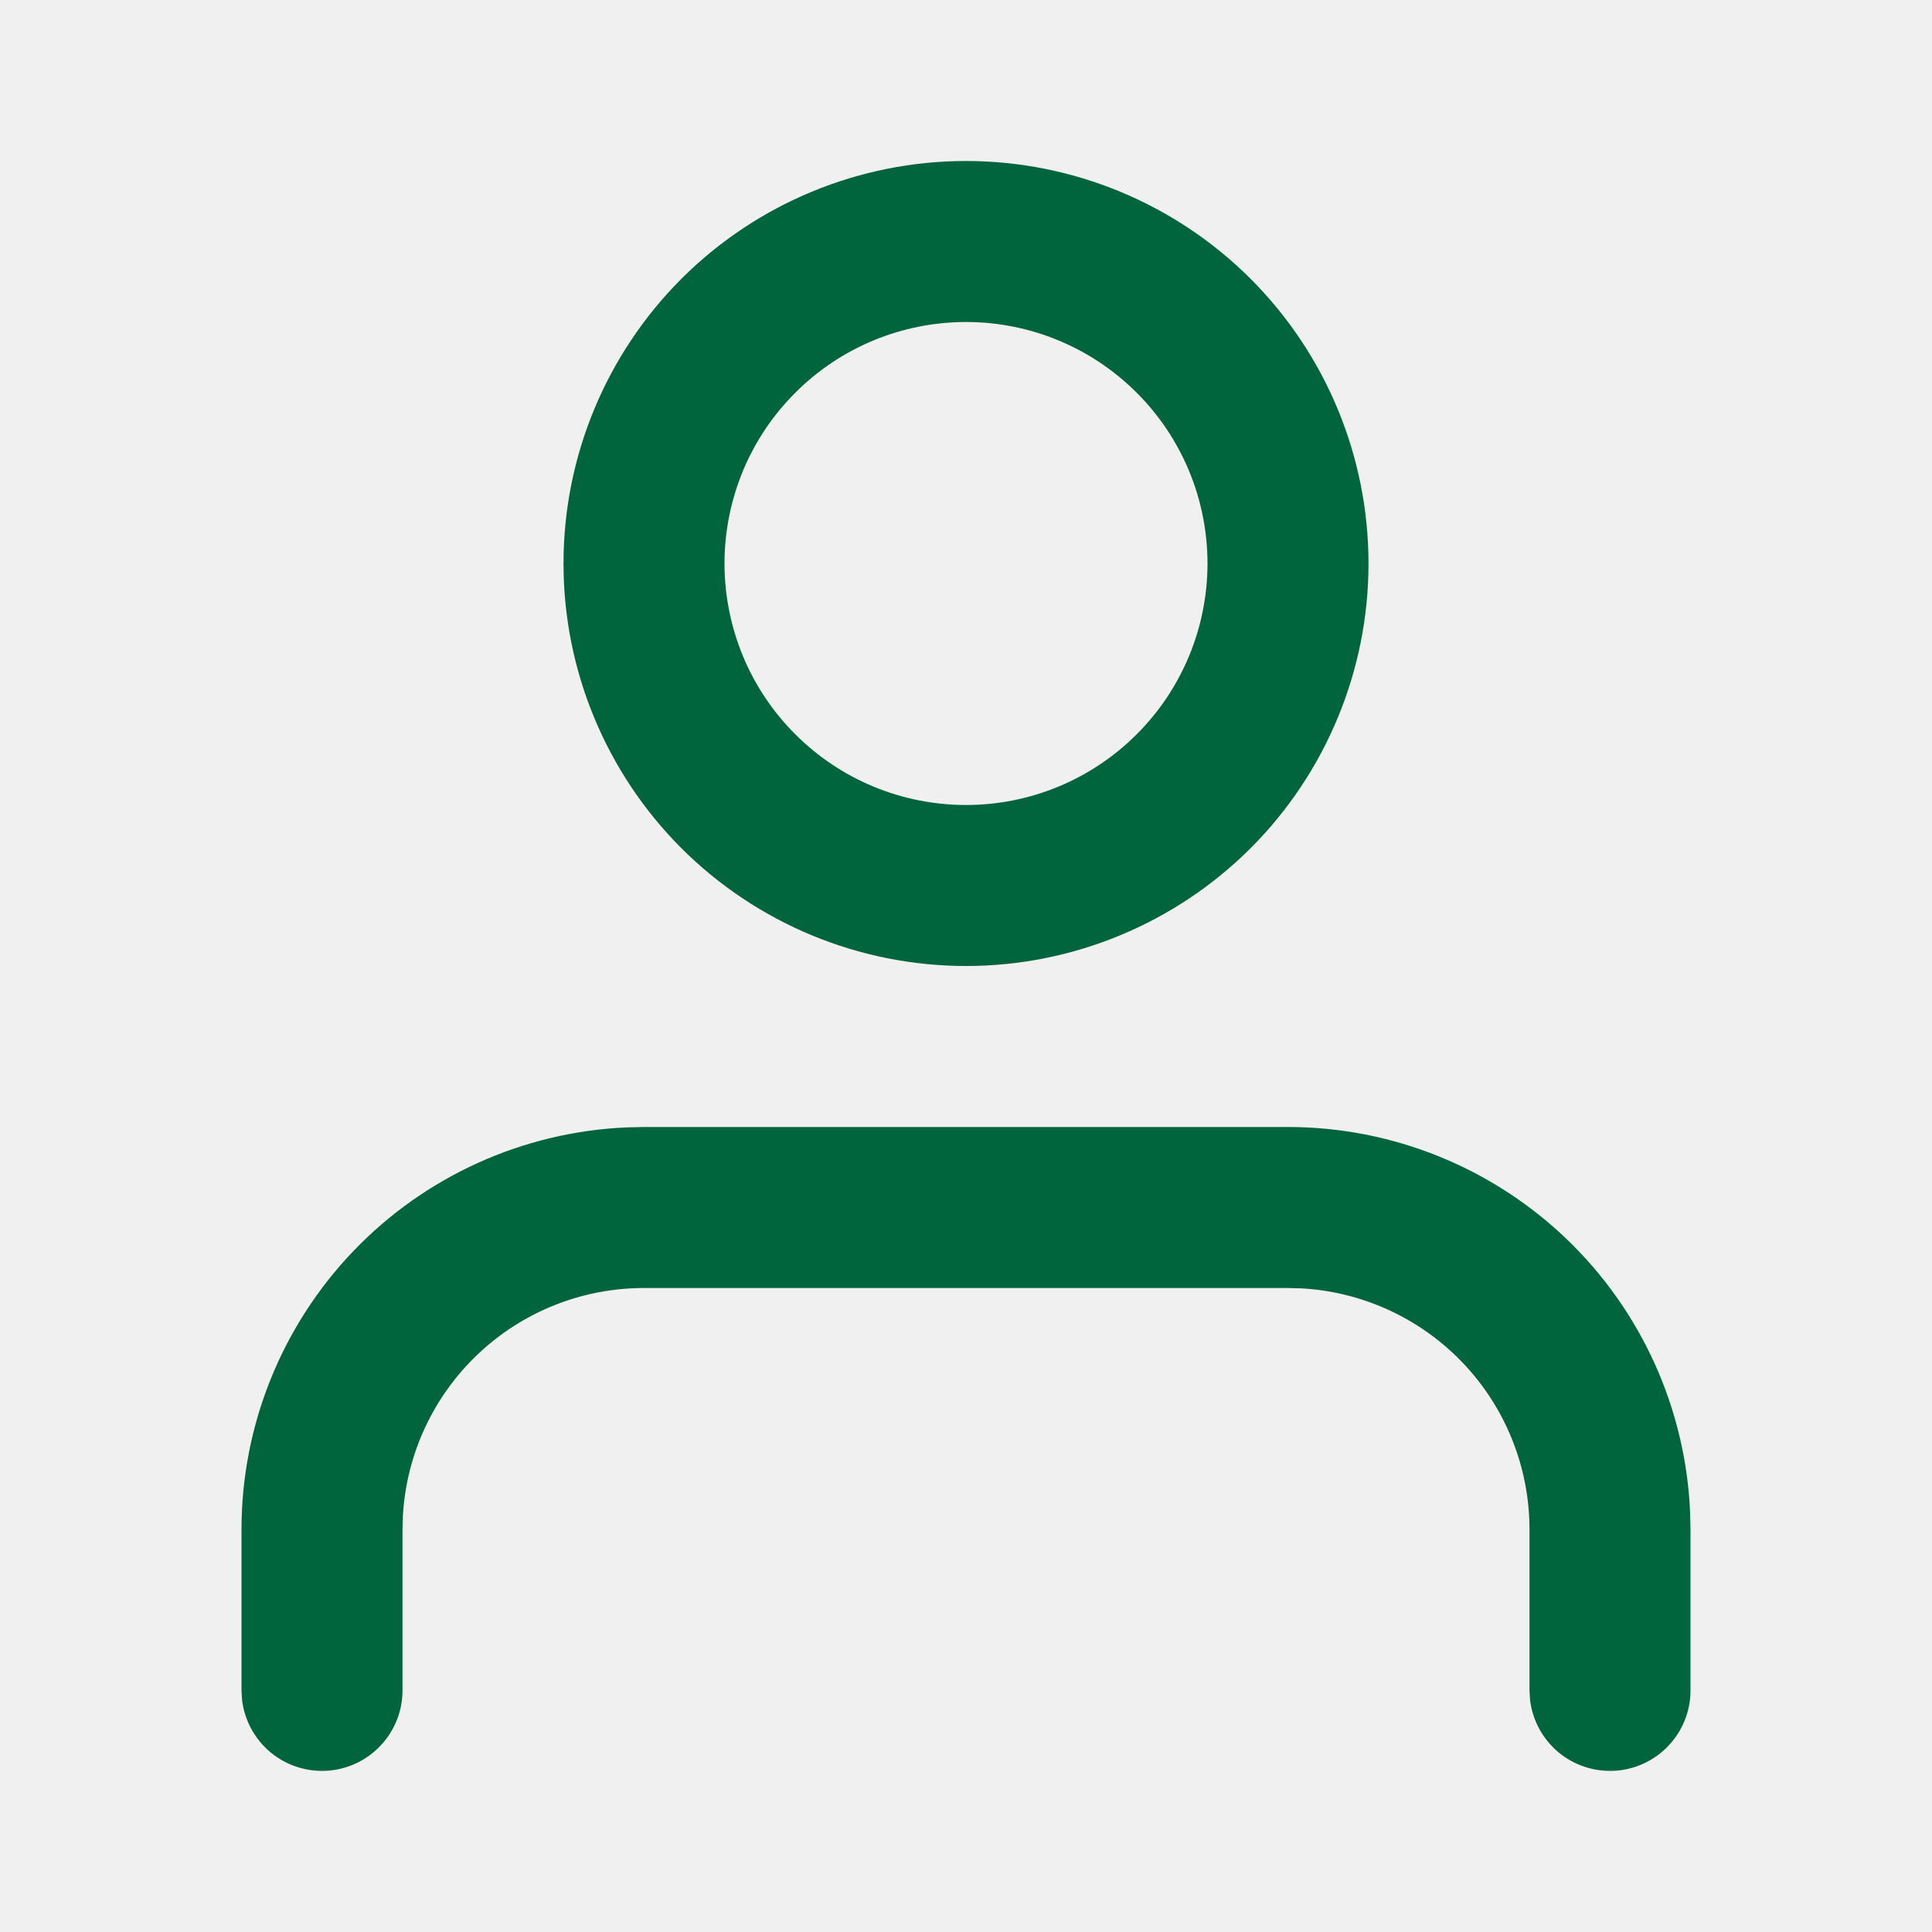
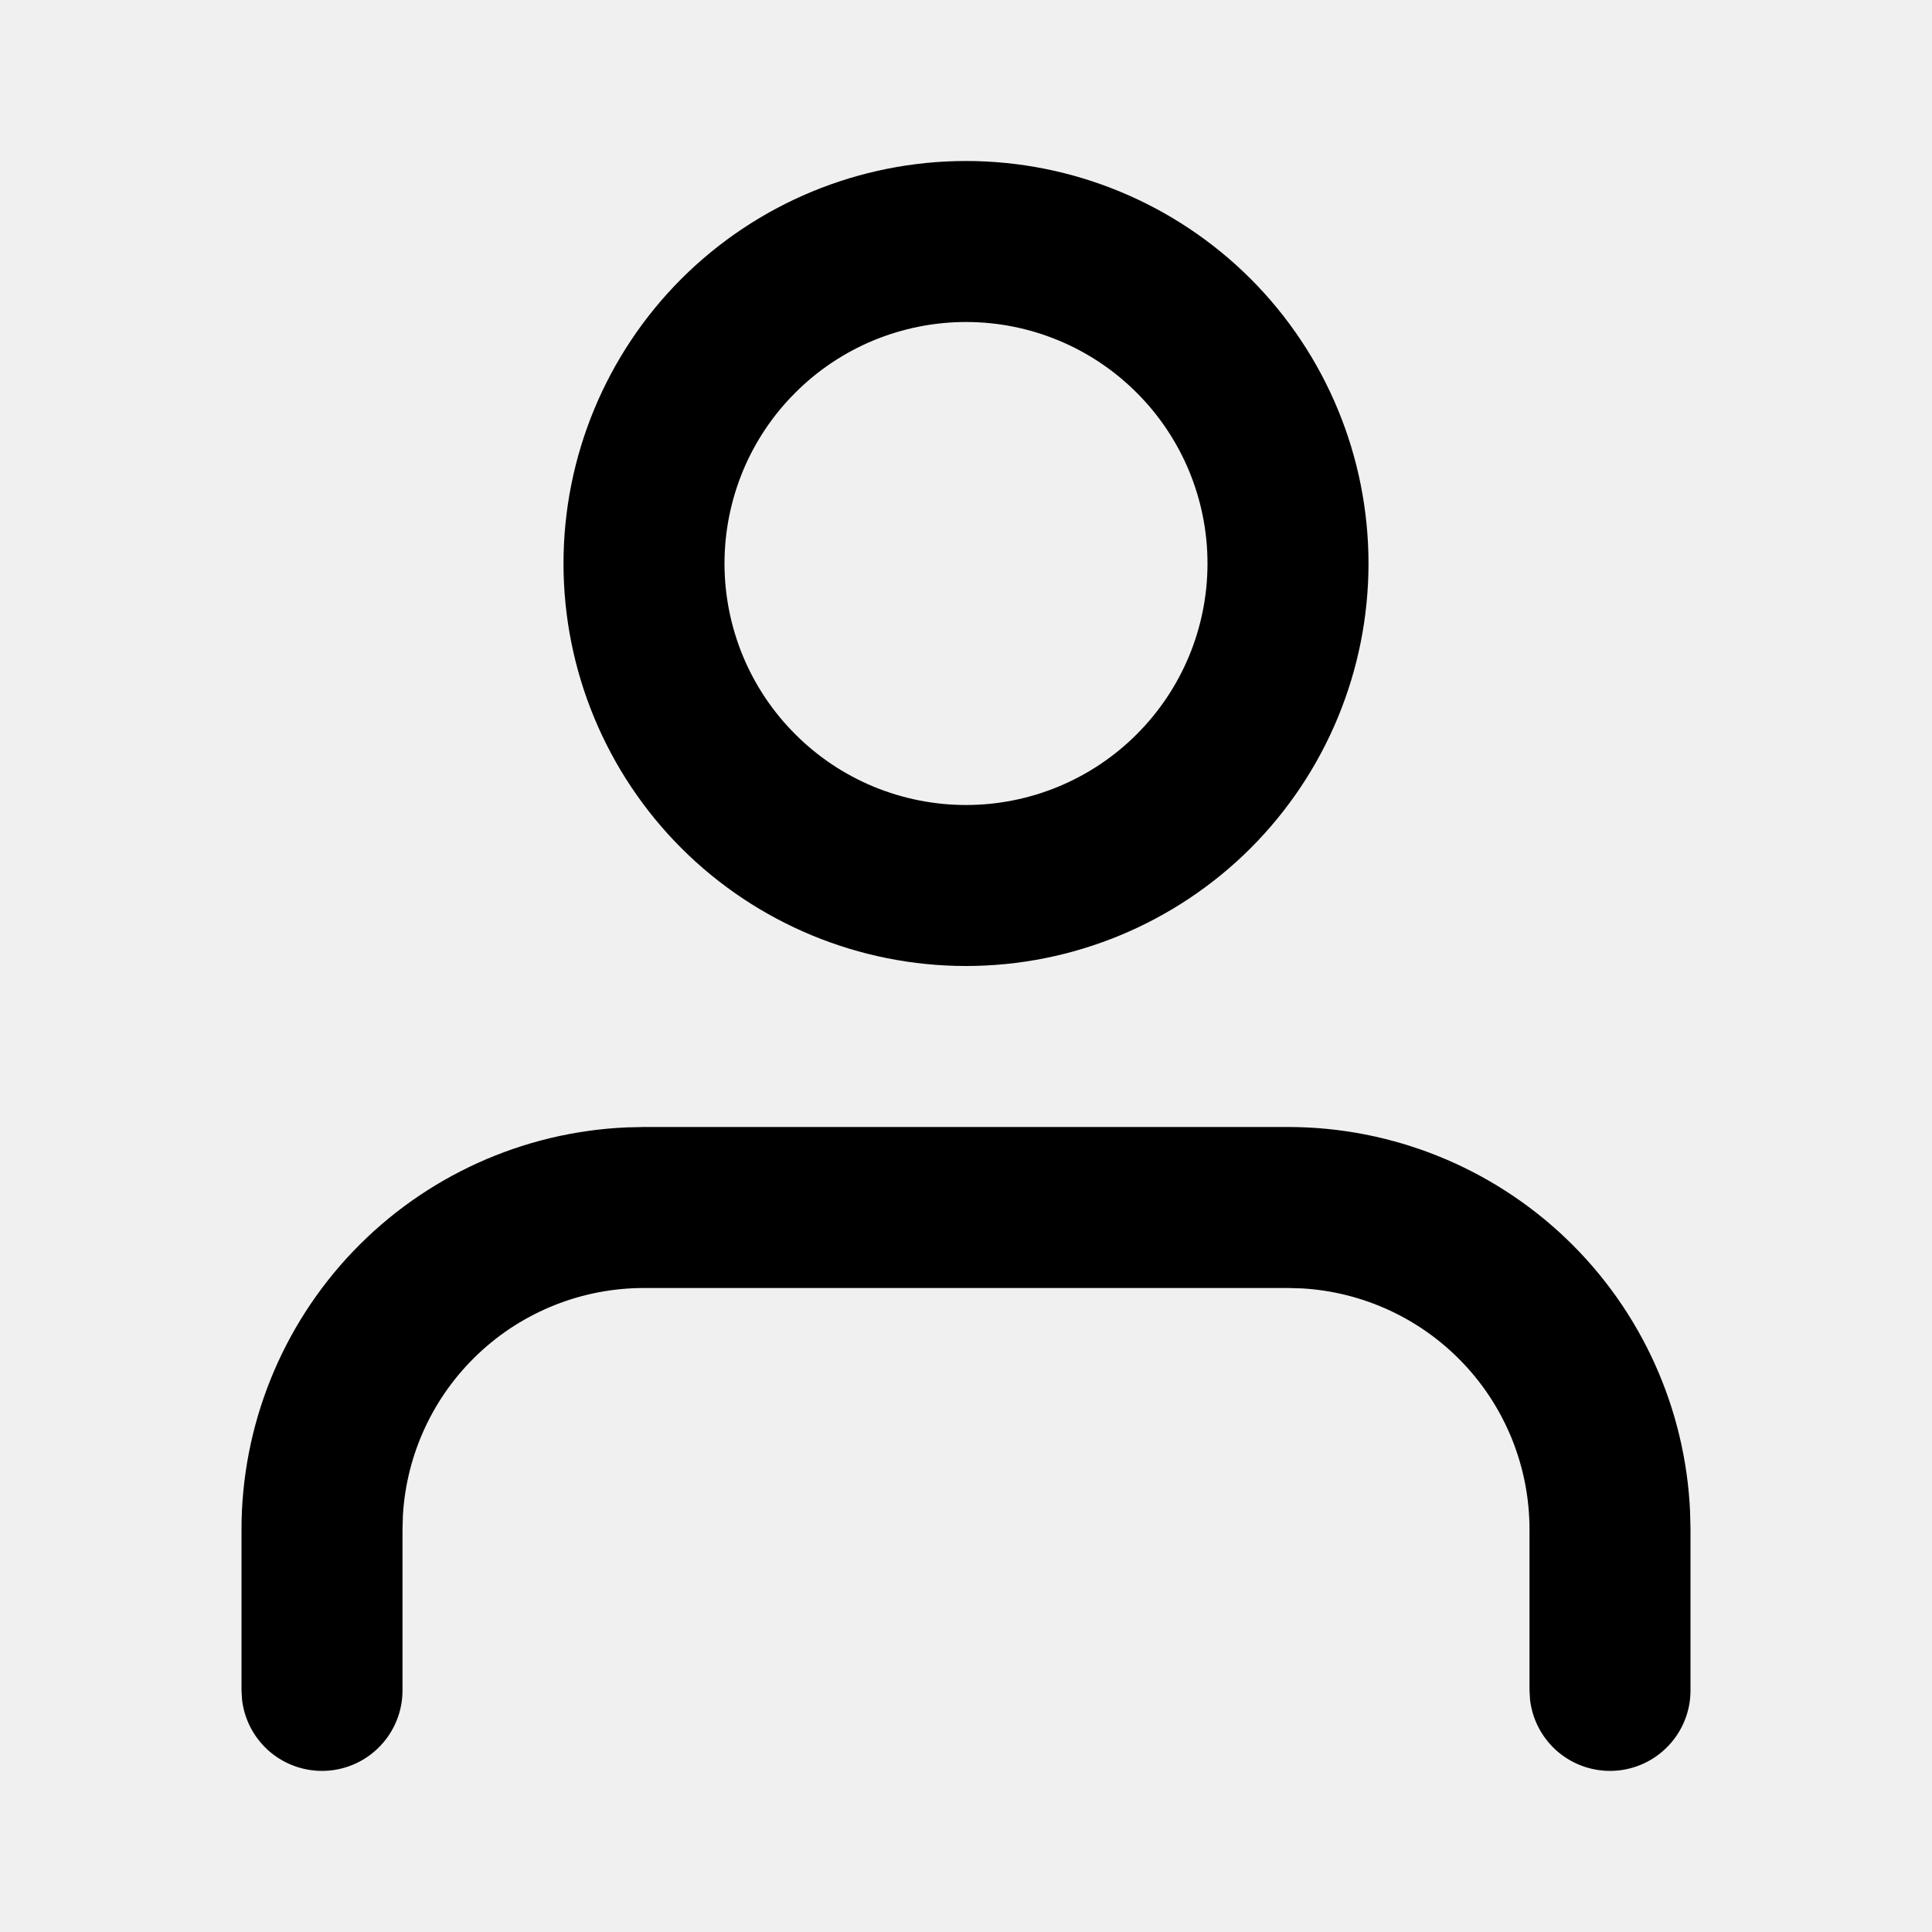
<svg xmlns="http://www.w3.org/2000/svg" width="24" height="24" viewBox="0 0 24 24" fill="none">
  <g clip-path="url(#clip0_309_1150)">
-     <path fill-rule="evenodd" clip-rule="evenodd" d="M16 14C17.288 14 18.527 14.498 19.458 15.389C20.388 16.28 20.939 17.496 20.995 18.783L21 19V21C21 21.255 20.902 21.5 20.727 21.685C20.552 21.871 20.313 21.982 20.059 21.997C19.804 22.012 19.554 21.929 19.358 21.766C19.163 21.602 19.037 21.37 19.007 21.117L19 21V19C19 18.235 18.708 17.498 18.183 16.942C17.658 16.385 16.94 16.05 16.176 16.005L16 16H8C7.235 16 6.498 16.292 5.942 16.817C5.385 17.342 5.05 18.06 5.005 18.824L5 19V21C5 21.255 4.902 21.5 4.727 21.685C4.552 21.871 4.313 21.982 4.059 21.997C3.804 22.012 3.554 21.929 3.358 21.766C3.163 21.602 3.037 21.37 3.007 21.117L3 21V19C3 17.712 3.498 16.473 4.389 15.542C5.28 14.612 6.496 14.061 7.783 14.005L8 14H16ZM12 2C13.326 2 14.598 2.527 15.536 3.464C16.473 4.402 17 5.674 17 7C17 8.326 16.473 9.598 15.536 10.536C14.598 11.473 13.326 12 12 12C10.674 12 9.402 11.473 8.464 10.536C7.527 9.598 7 8.326 7 7C7 5.674 7.527 4.402 8.464 3.464C9.402 2.527 10.674 2 12 2ZM12 4C11.606 4 11.216 4.078 10.852 4.228C10.488 4.379 10.157 4.6 9.879 4.879C9.6 5.157 9.379 5.488 9.228 5.852C9.078 6.216 9 6.606 9 7C9 7.394 9.078 7.784 9.228 8.148C9.379 8.512 9.6 8.843 9.879 9.121C10.157 9.4 10.488 9.621 10.852 9.772C11.216 9.922 11.606 10 12 10C12.796 10 13.559 9.684 14.121 9.121C14.684 8.559 15 7.796 15 7C15 6.204 14.684 5.441 14.121 4.879C13.559 4.316 12.796 4 12 4Z" fill="#00643C" />
+     <path fill-rule="evenodd" clip-rule="evenodd" d="M16 14C17.288 14 18.527 14.498 19.458 15.389C20.388 16.28 20.939 17.496 20.995 18.783L21 19V21C21 21.255 20.902 21.5 20.727 21.685C20.552 21.871 20.313 21.982 20.059 21.997C19.804 22.012 19.554 21.929 19.358 21.766C19.163 21.602 19.037 21.37 19.007 21.117L19 21V19C19 18.235 18.708 17.498 18.183 16.942C17.658 16.385 16.94 16.05 16.176 16.005L16 16H8C7.235 16 6.498 16.292 5.942 16.817C5.385 17.342 5.05 18.06 5.005 18.824L5 19V21C5 21.255 4.902 21.5 4.727 21.685C4.552 21.871 4.313 21.982 4.059 21.997C3.804 22.012 3.554 21.929 3.358 21.766C3.163 21.602 3.037 21.37 3.007 21.117L3 21V19C3 17.712 3.498 16.473 4.389 15.542C5.28 14.612 6.496 14.061 7.783 14.005L8 14H16ZM12 2C13.326 2 14.598 2.527 15.536 3.464C16.473 4.402 17 5.674 17 7C17 8.326 16.473 9.598 15.536 10.536C14.598 11.473 13.326 12 12 12C10.674 12 9.402 11.473 8.464 10.536C7.527 9.598 7 8.326 7 7C7 5.674 7.527 4.402 8.464 3.464C9.402 2.527 10.674 2 12 2ZM12 4C11.606 4 11.216 4.078 10.852 4.228C10.488 4.379 10.157 4.6 9.879 4.879C9.6 5.157 9.379 5.488 9.228 5.852C9.078 6.216 9 6.606 9 7C9 7.394 9.078 7.784 9.228 8.148C9.379 8.512 9.6 8.843 9.879 9.121C10.157 9.4 10.488 9.621 10.852 9.772C11.216 9.922 11.606 10 12 10C12.796 10 13.559 9.684 14.121 9.121C14.684 8.559 15 7.796 15 7C15 6.204 14.684 5.441 14.121 4.879C13.559 4.316 12.796 4 12 4Z" fill="#000000" />
  </g>
-   <defs>
-     <clipPath id="clip0_309_1150">
+   <defs fill="#000000">
+     <clipPath id="clip0_309_1150" fill="#000000">
      <rect width="24" height="24" fill="white" />
    </clipPath>
  </defs>
</svg>
